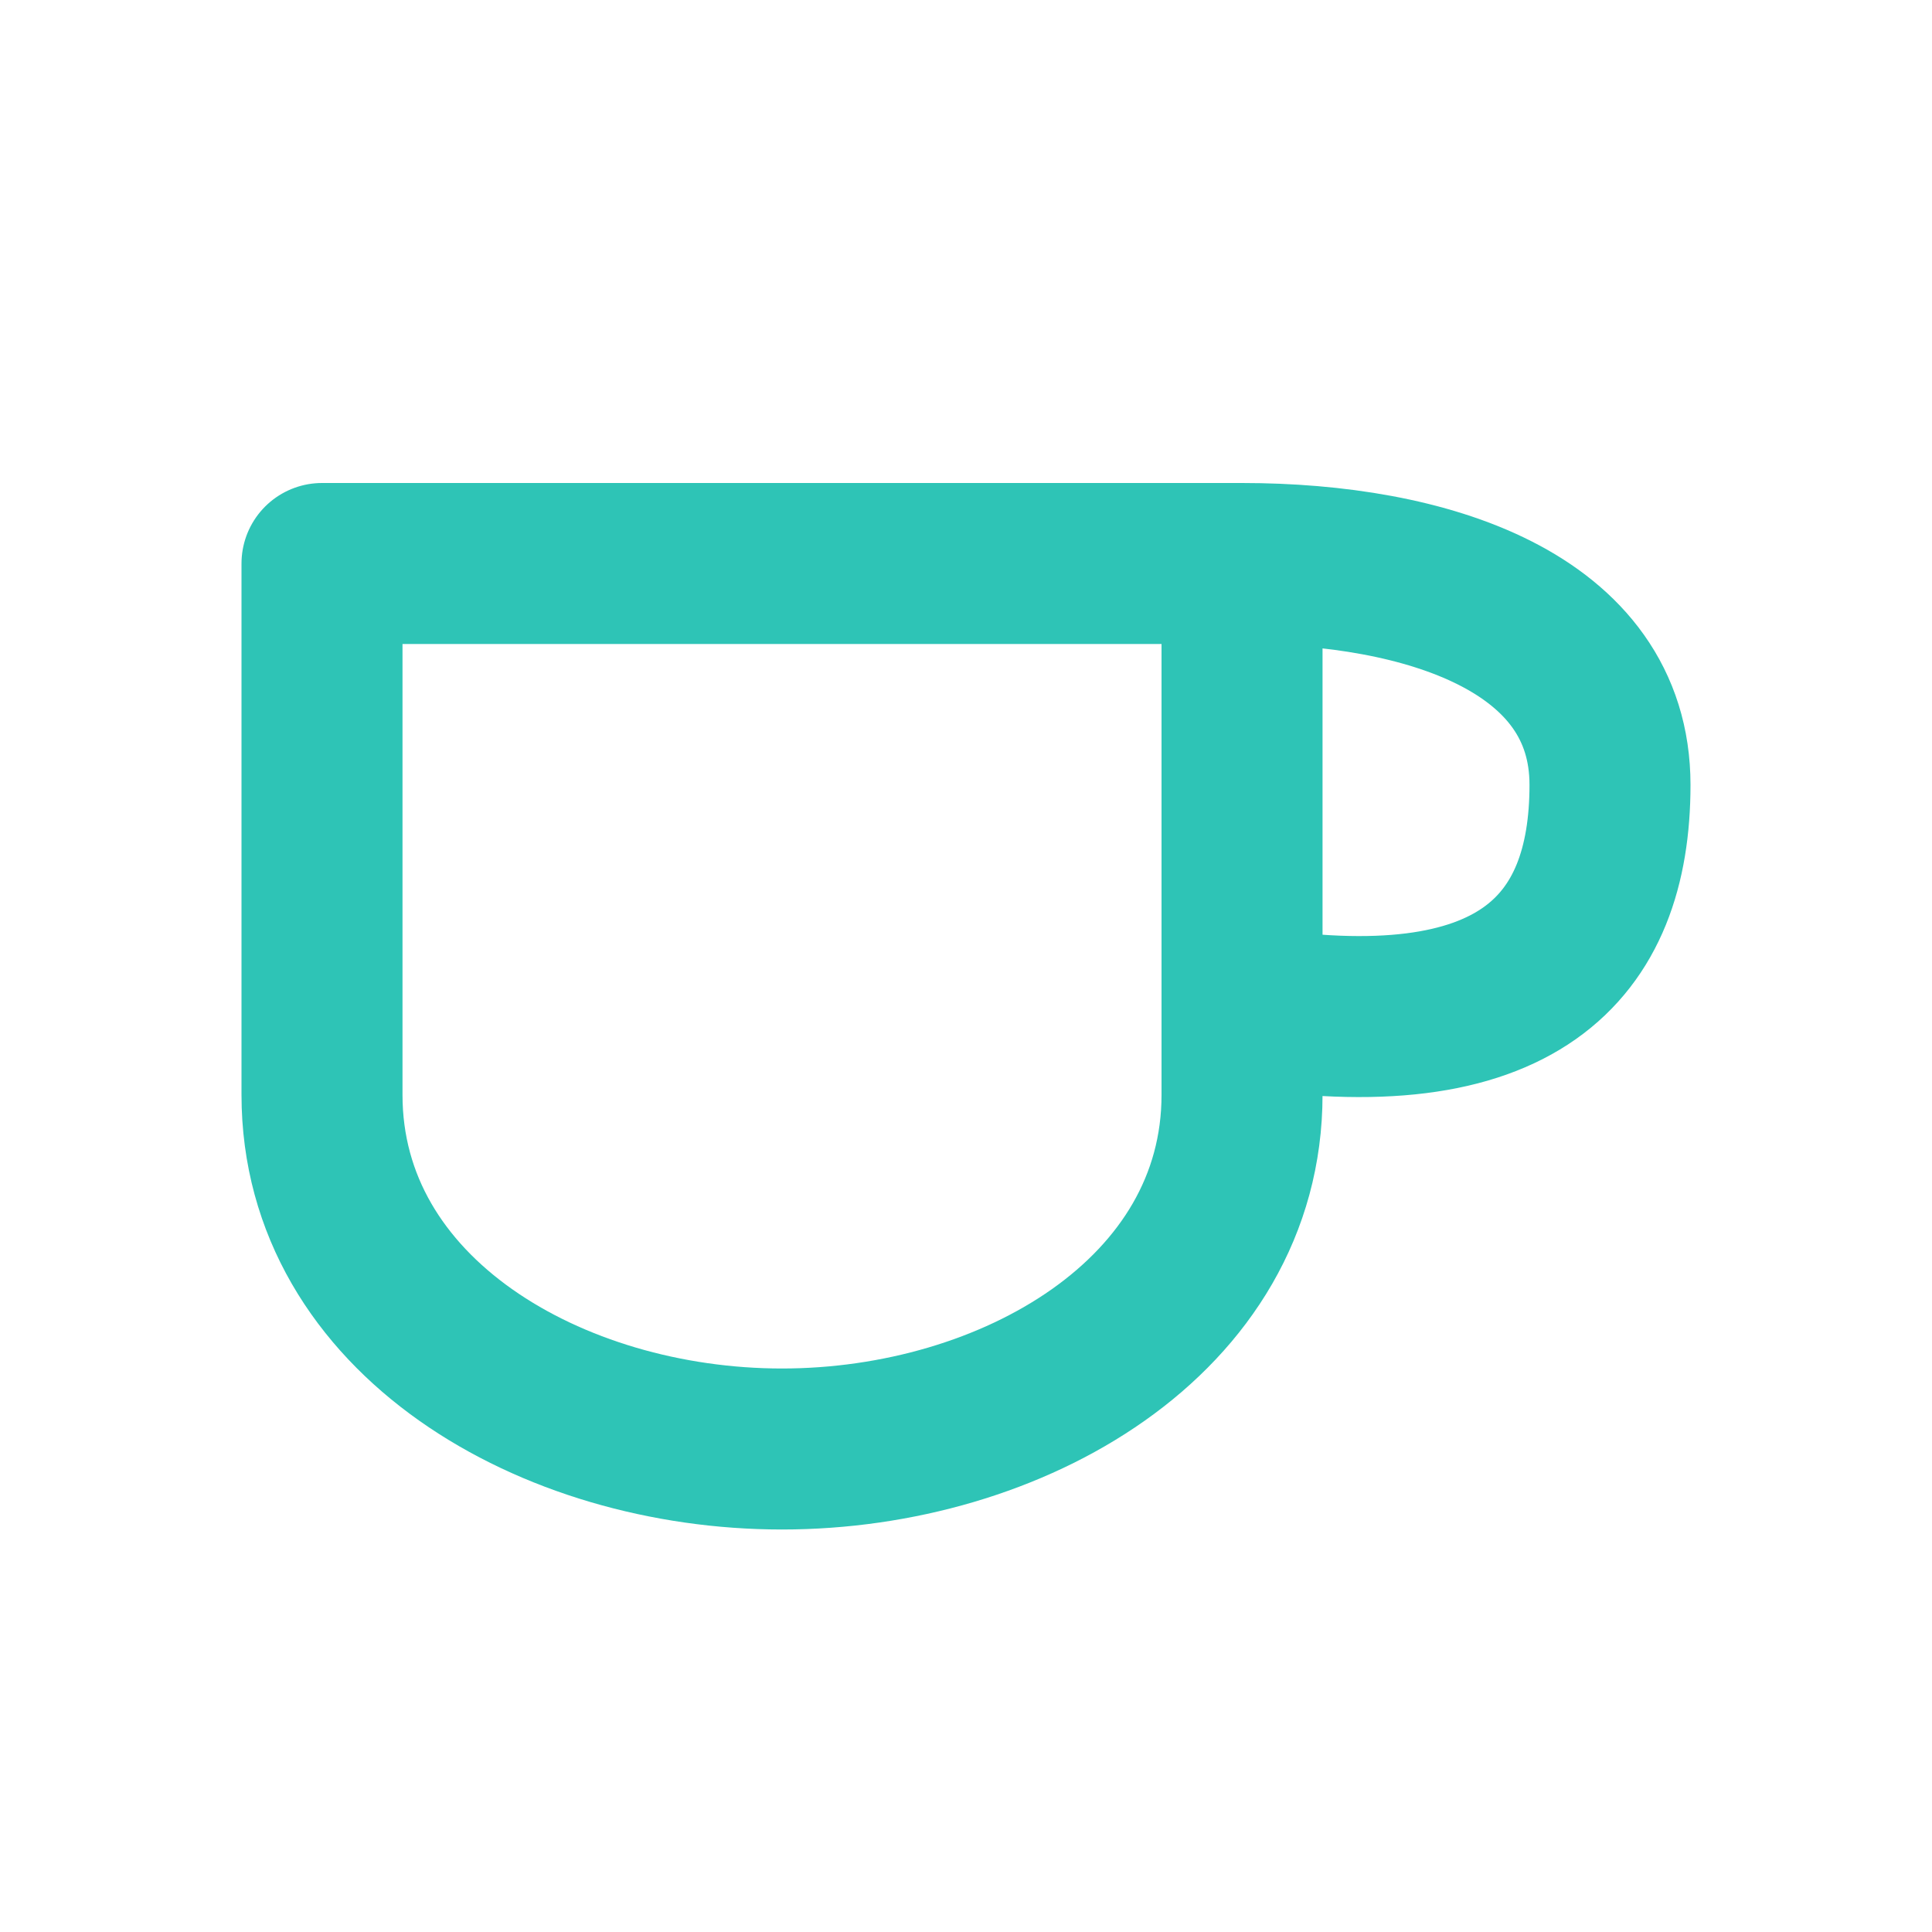
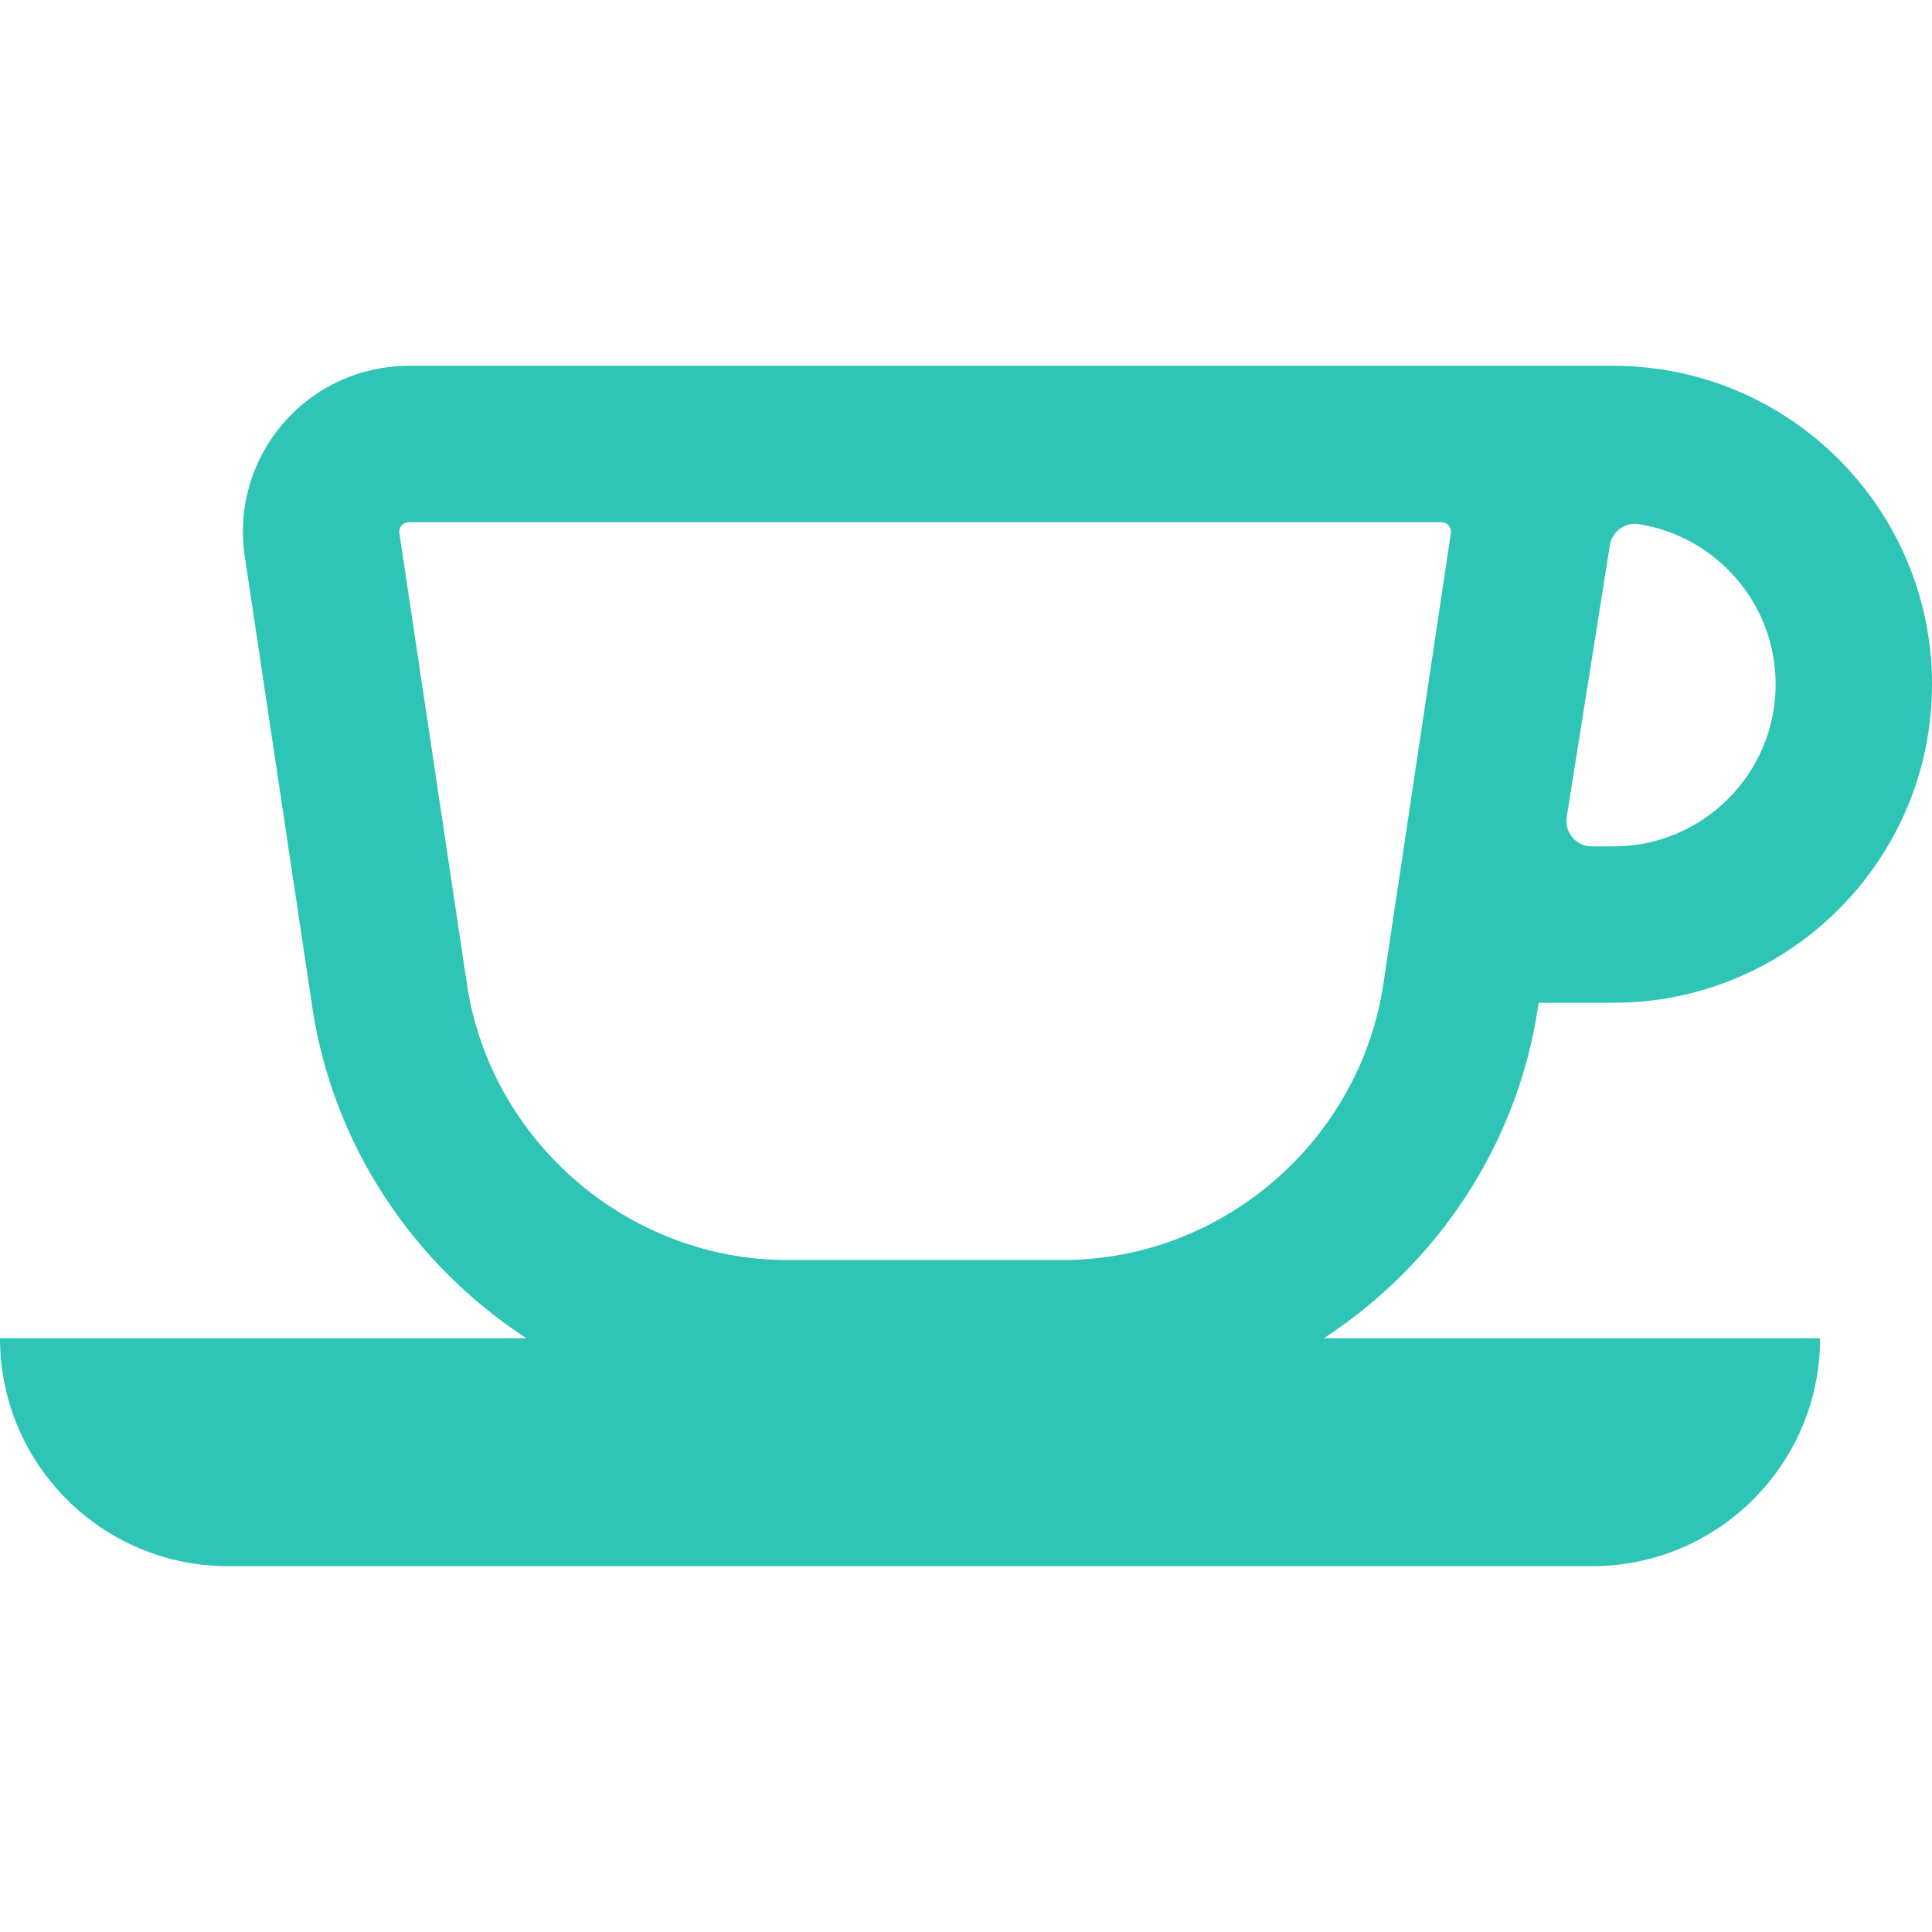
- <svg xmlns="http://www.w3.org/2000/svg" width="800px" height="800px" viewBox="0 0 24 24" fill="none">
-   <path d="M15.429 7C10.965 7 4 7 4 7C4 7 4 11.4 4 13.6C4 16.351 6.856 18 9.714 18C12.572 18 15.429 16.351 15.429 13.6C15.429 11.4 15.429 14.7 15.429 12.5M15.429 7C17.714 7 20 7.724 20 9.75C20 11.776 18.857 13.05 15.429 12.5M15.429 7C15.429 9.148 15.429 10.352 15.429 12.5" stroke="#2EC4B6" stroke-width="2" stroke-linecap="round" stroke-linejoin="round" />
+ <svg xmlns="http://www.w3.org/2000/svg" fill="#2EC4B6" version="1.1" id="Layer_1" width="800px" height="800px" viewBox="924 796 200 200" enable-background="new 924 796 200 200" xml:space="preserve">
+   <path d="M1083.213,900.256l0.066-0.45h7.755c18.177,0,32.966-14.79,32.966-32.968c0-18.179-14.789-32.968-32.966-32.968h-17.814  h-7.452h-99.449c-5.001,0-9.744,2.174-13.01,5.965c-3.266,3.791-4.713,8.802-3.971,13.75l6.99,46.671  c2.158,14.406,10.551,26.699,22.156,34.275H924c0,13.033,10.567,23.599,23.602,23.599h141.209c13.036,0,23.604-10.565,23.604-23.599  h-51.358C1072.661,926.955,1081.055,914.662,1083.213,900.256z M1090.656,852.437c0.227-1.428,1.566-2.401,2.994-2.177  c8.014,1.26,14.164,8.215,14.164,16.578c0,9.253-7.528,16.781-16.78,16.781h-2.263c-0.766,0-1.494-0.336-1.992-0.919  s-0.715-1.354-0.595-2.112L1090.656,852.437z M1034.029,926.437h-28.519c-16.473,0-30.736-12.285-33.177-28.578l-6.99-46.67  c-0.042-0.284,0.041-0.573,0.227-0.788c0.188-0.219,0.461-0.344,0.748-0.344h99.449h7.452c0.288,0,0.56,0.125,0.745,0.342  c0.189,0.217,0.271,0.506,0.23,0.789l-6.99,46.671C1064.765,914.151,1050.502,926.437,1034.029,926.437z" />
</svg>
